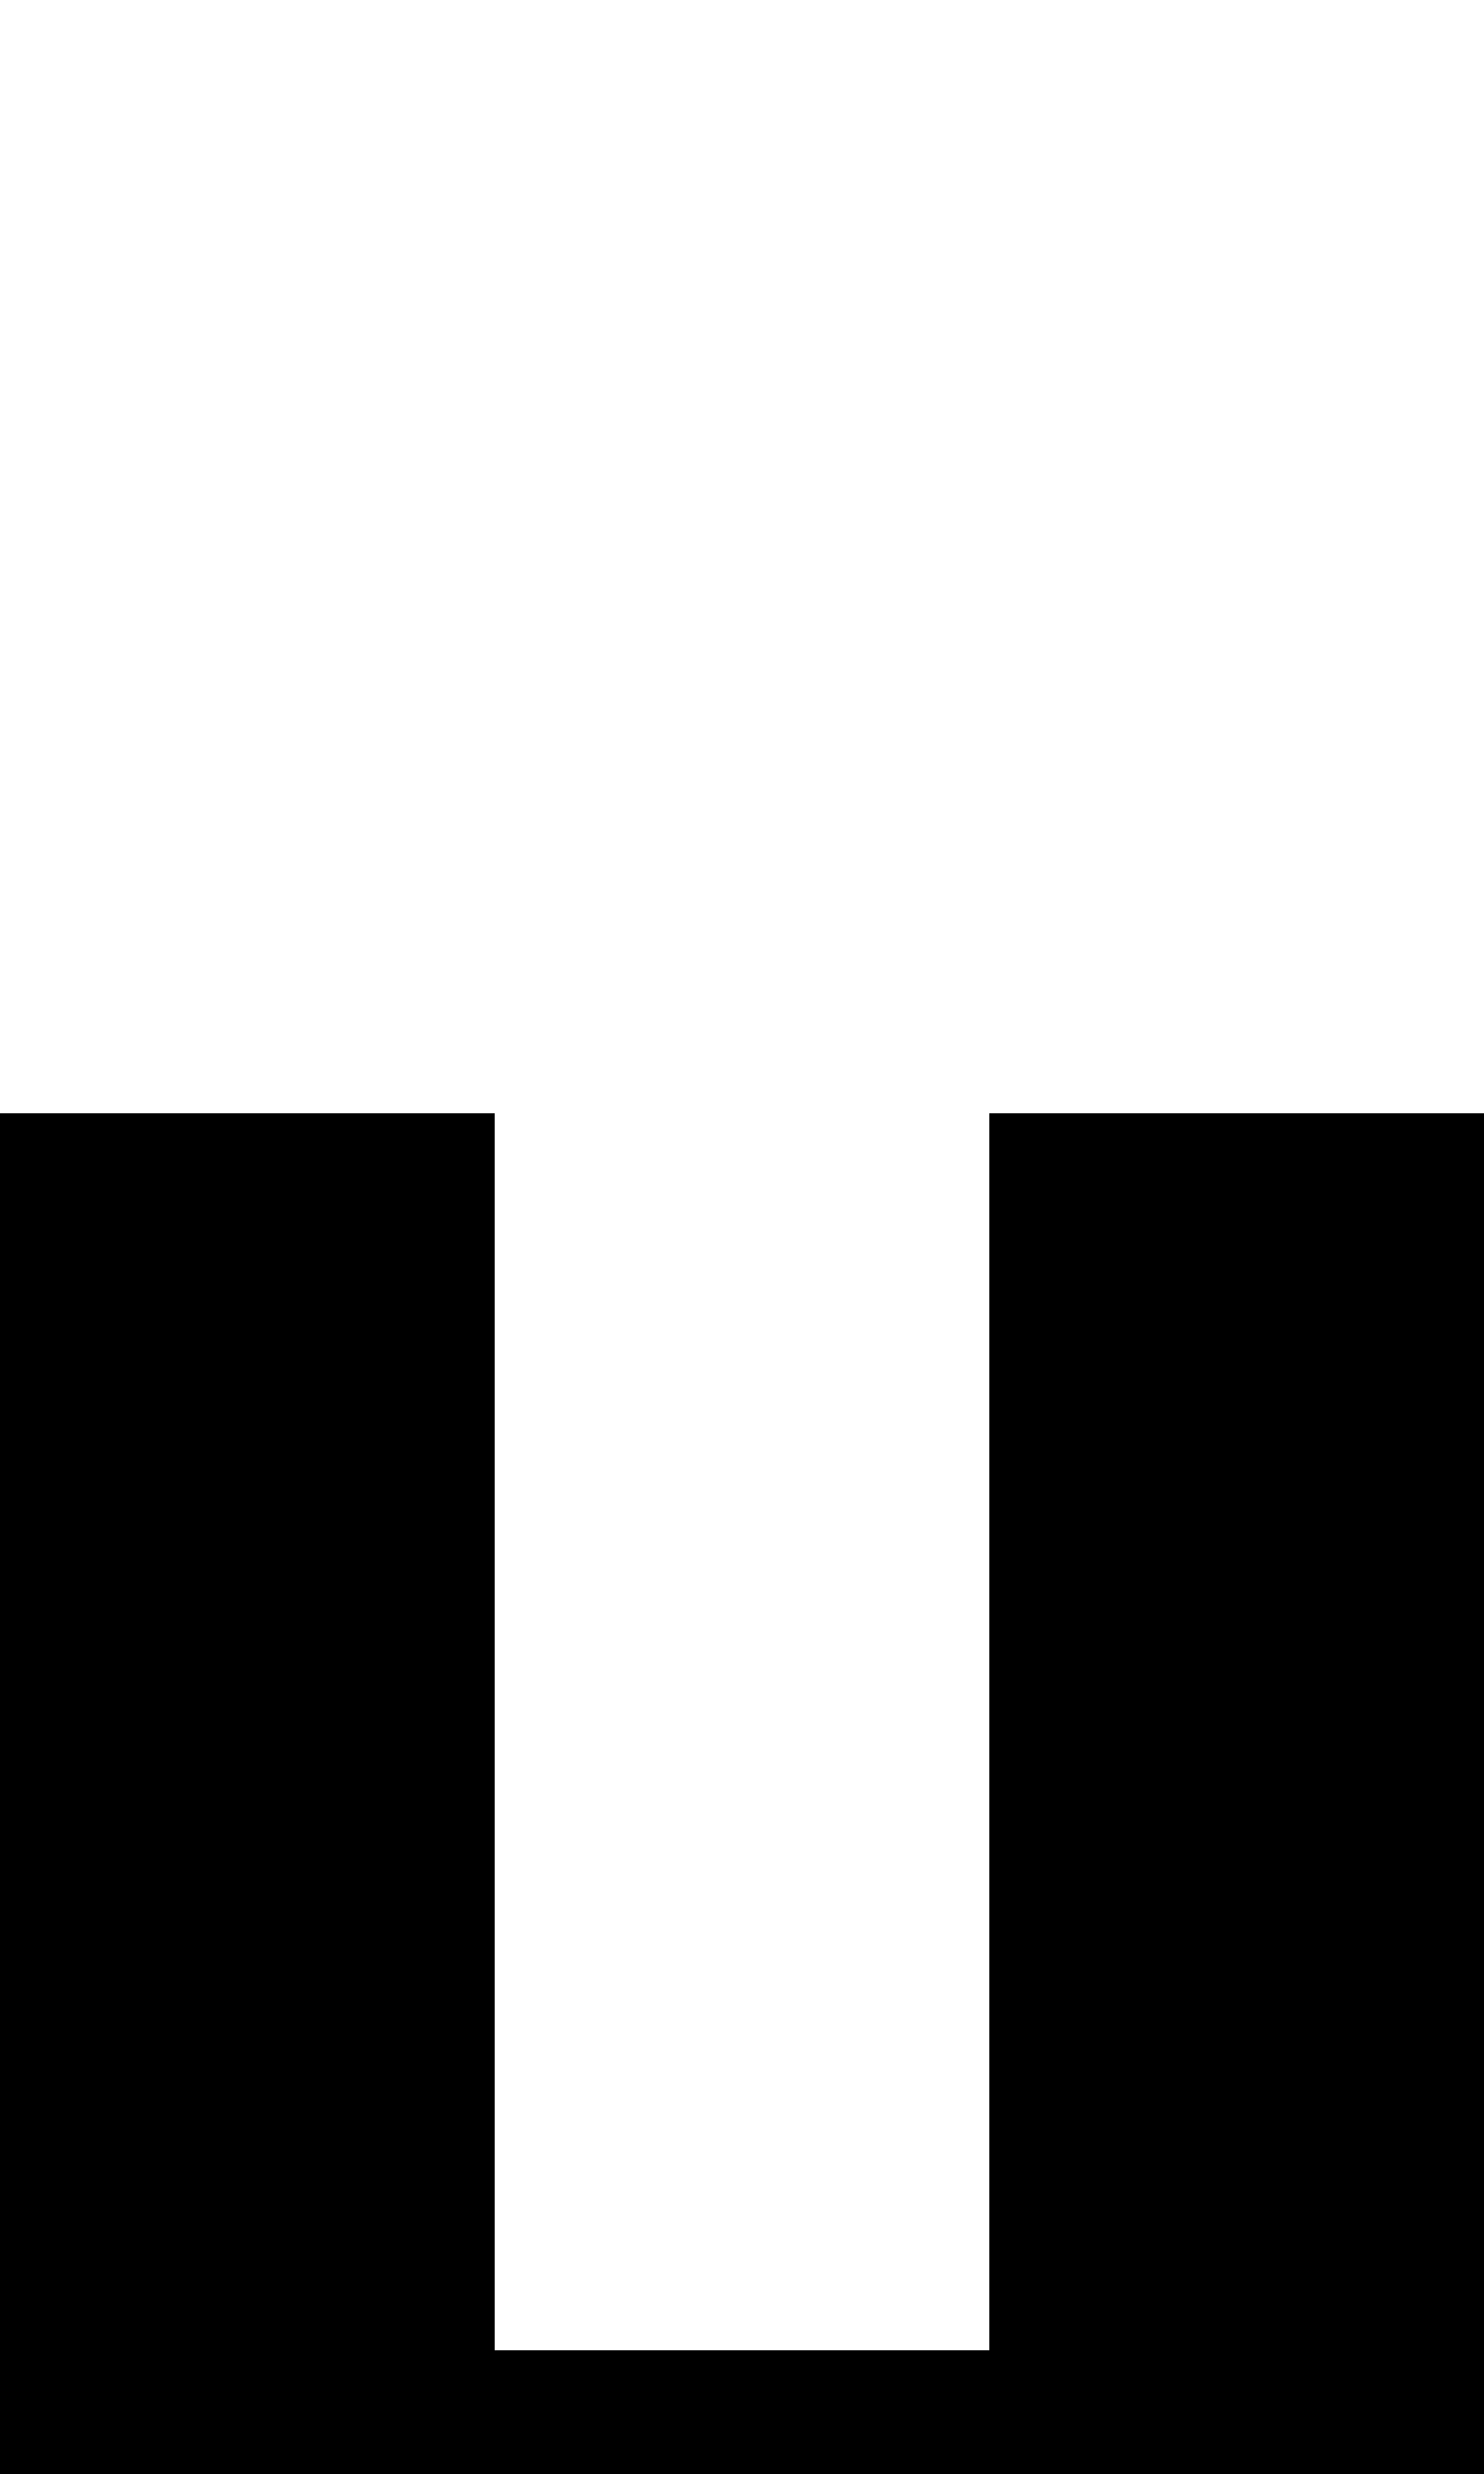
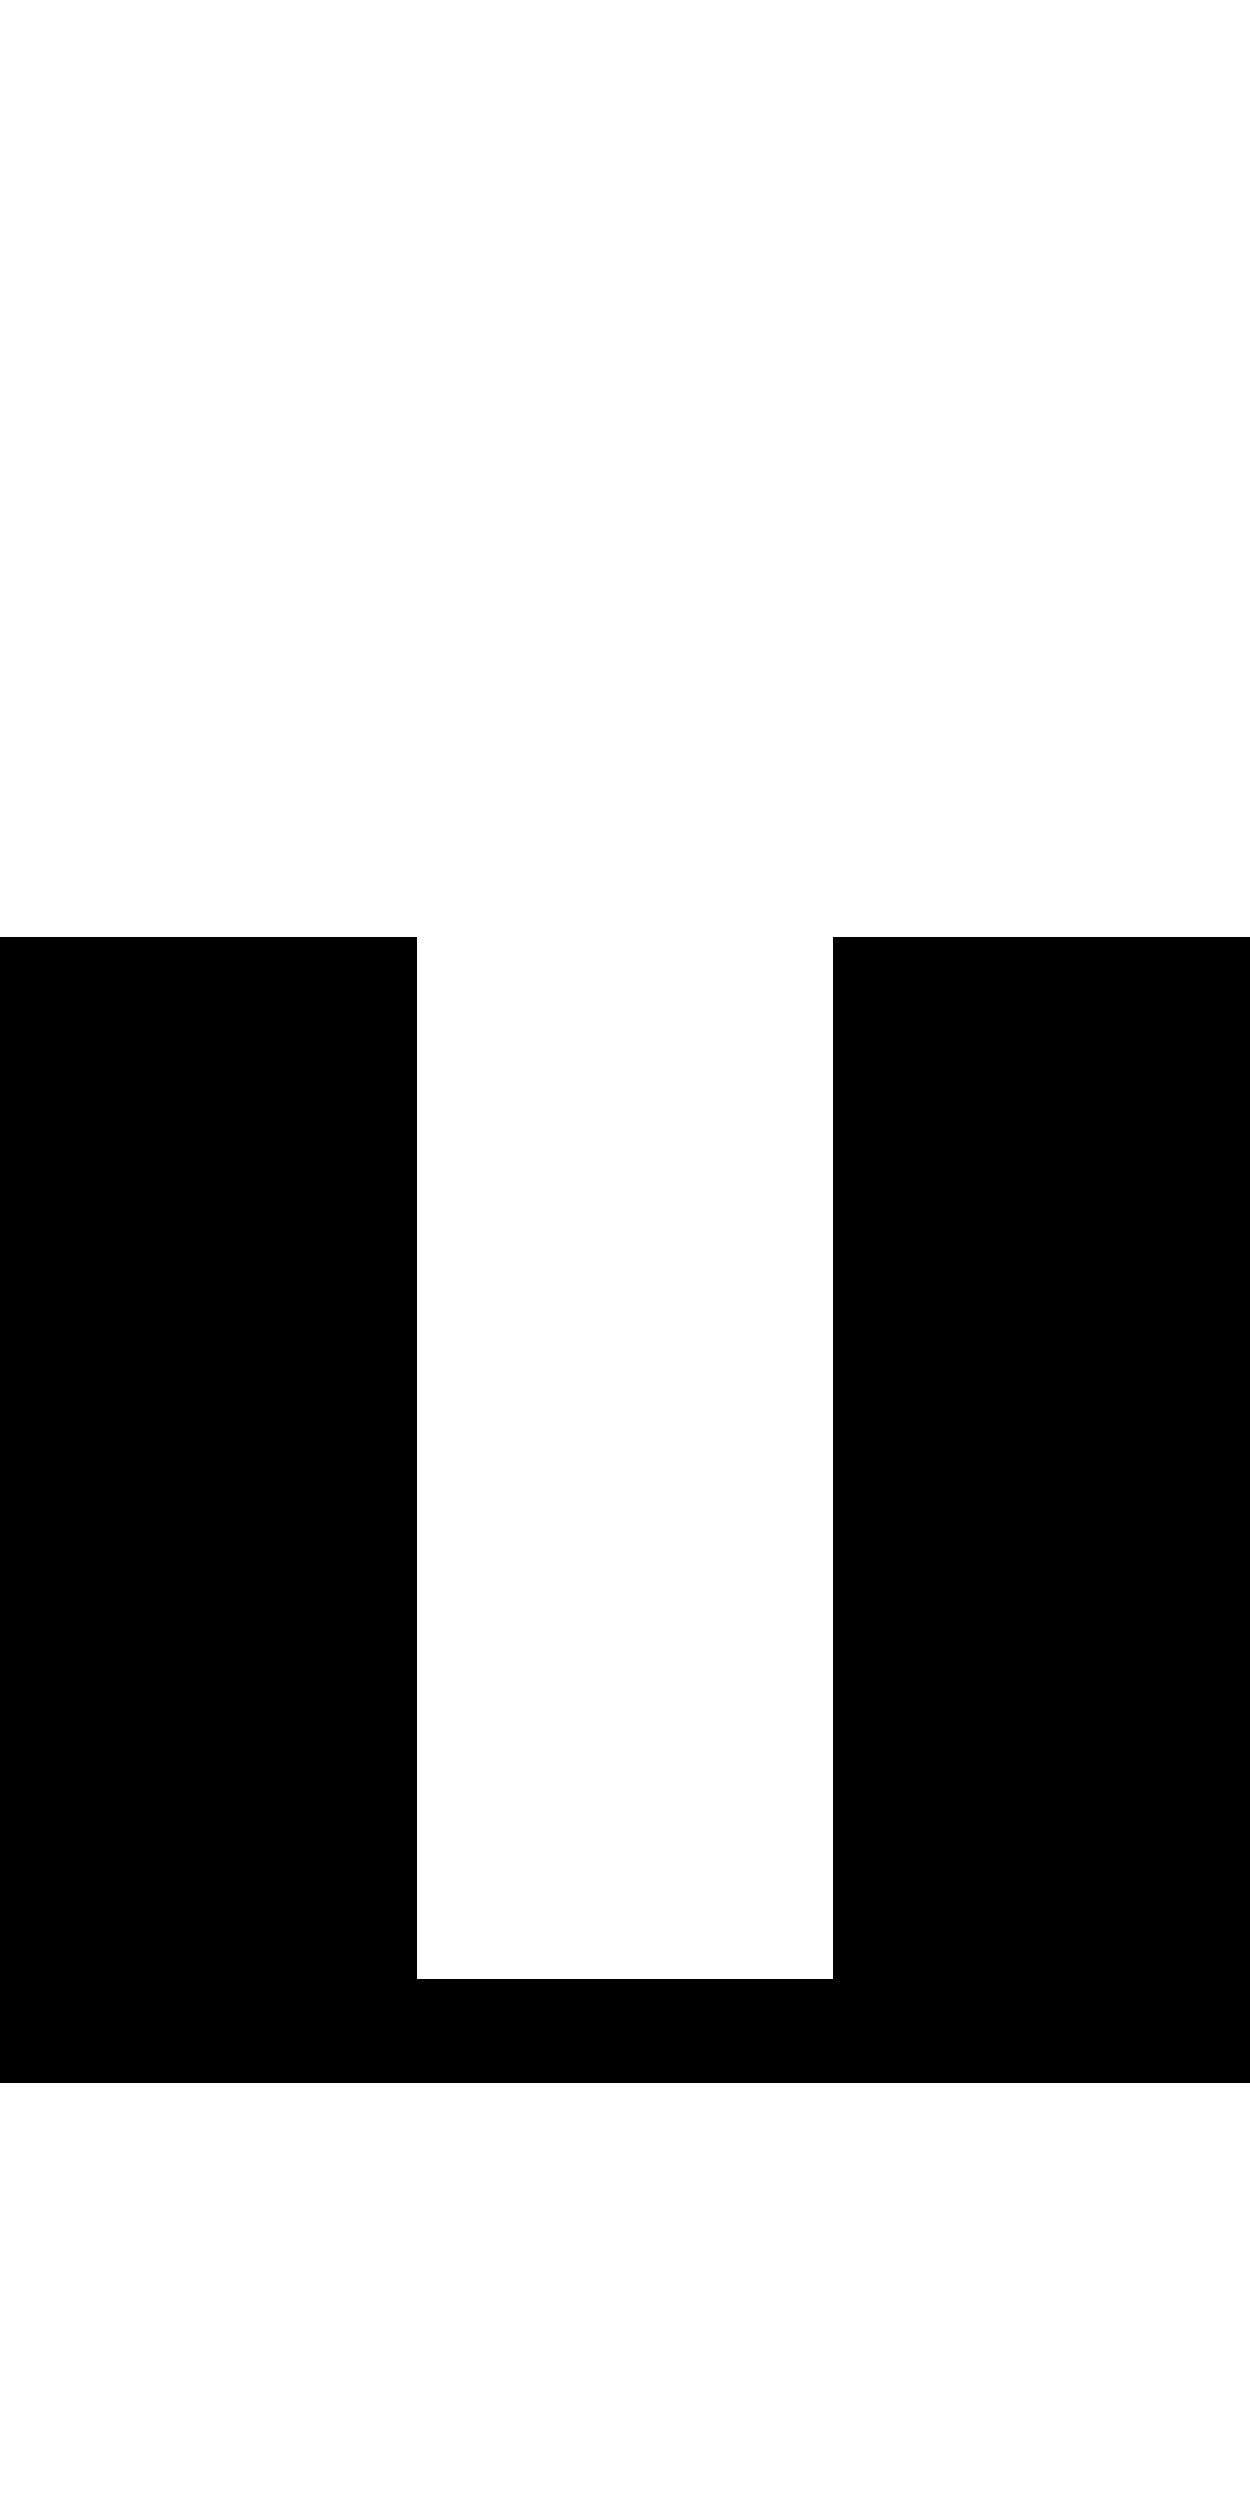
- <svg xmlns="http://www.w3.org/2000/svg" viewBox="0 0 12 20" shape-rendering="crispEdges">
+ <svg xmlns="http://www.w3.org/2000/svg" viewBox="0 0 12 24" shape-rendering="crispEdges">
  <g>
    <polygon class="u" points="0,9 4,9 4,20 0,20" />
    <polygon class="u" points="8,9 12,9 12,20 8,20" />
    <polygon class="u" points="0,19 12,19 12,20 0,20" />
  </g>
</svg>
